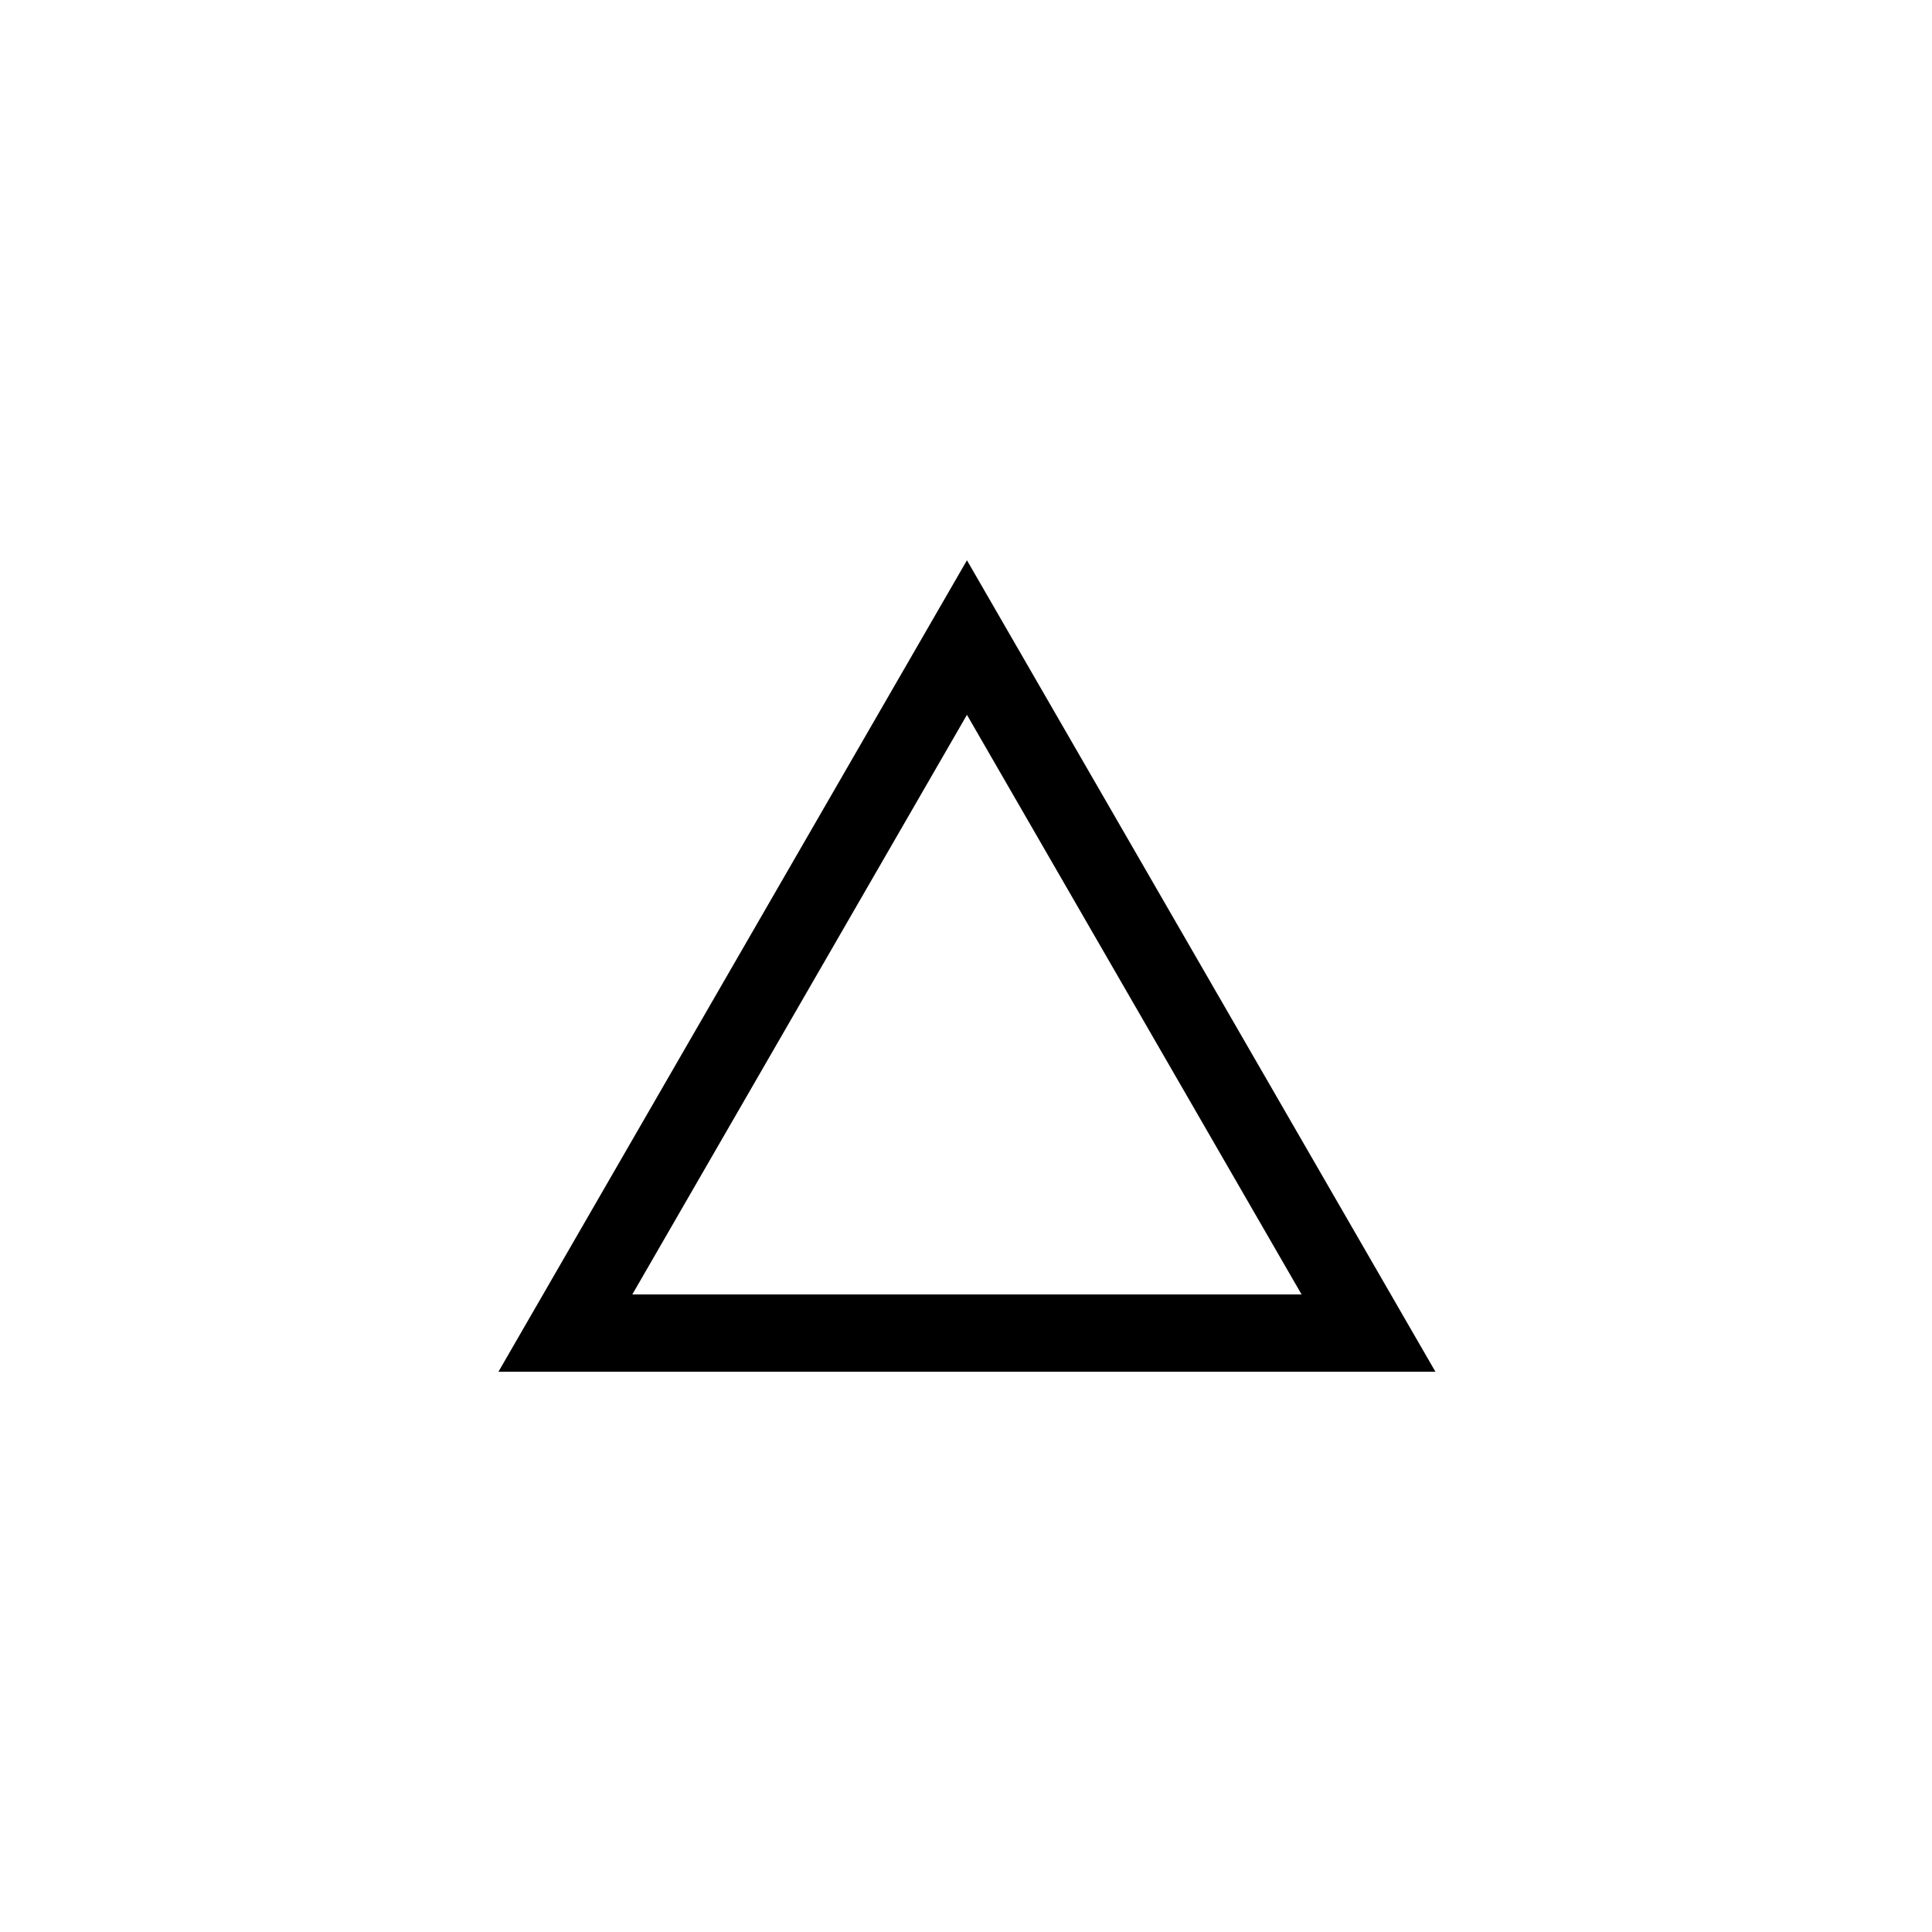
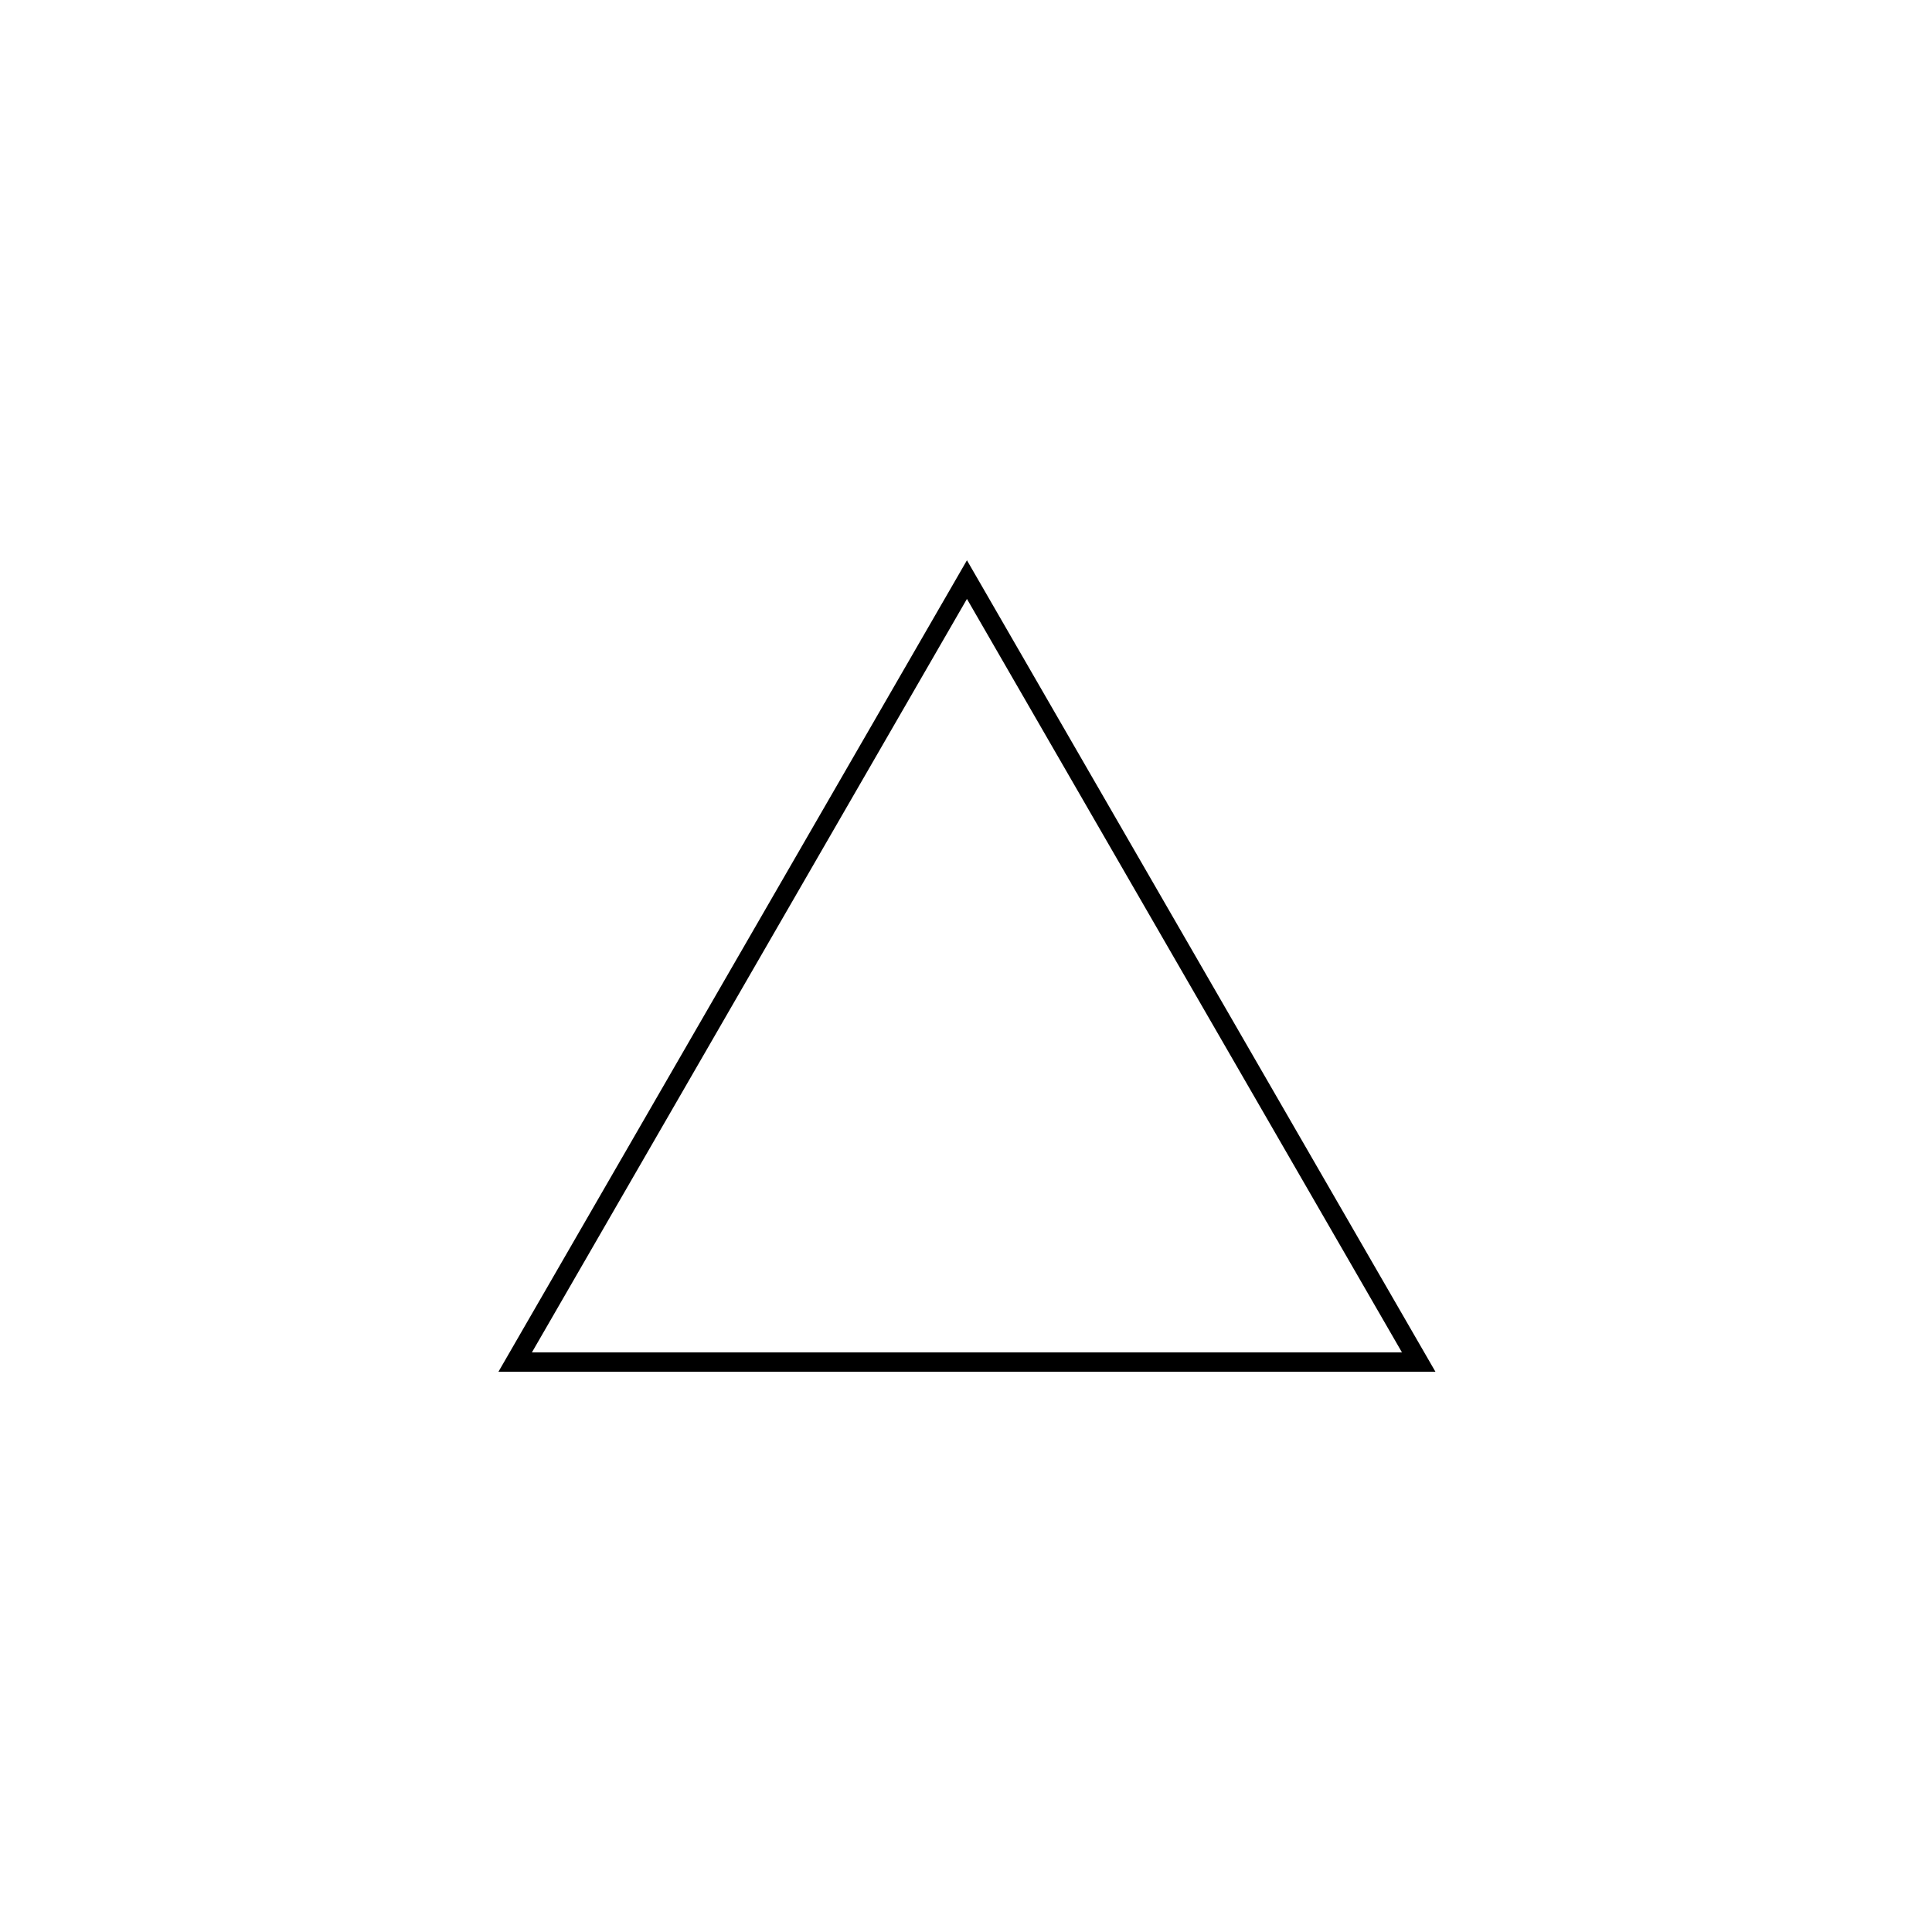
<svg xmlns="http://www.w3.org/2000/svg" width="500" height="500" viewBox="0 0 500 500" fill="none">
-   <path d="M146.321 345L250.244 165L354.167 345H146.321Z" stroke="black" stroke-width="20" />
+   <path d="M133.33 352.5L250.244 150L367.157 352.5H133.33Z" stroke="black" stroke-width="5" />
</svg>
